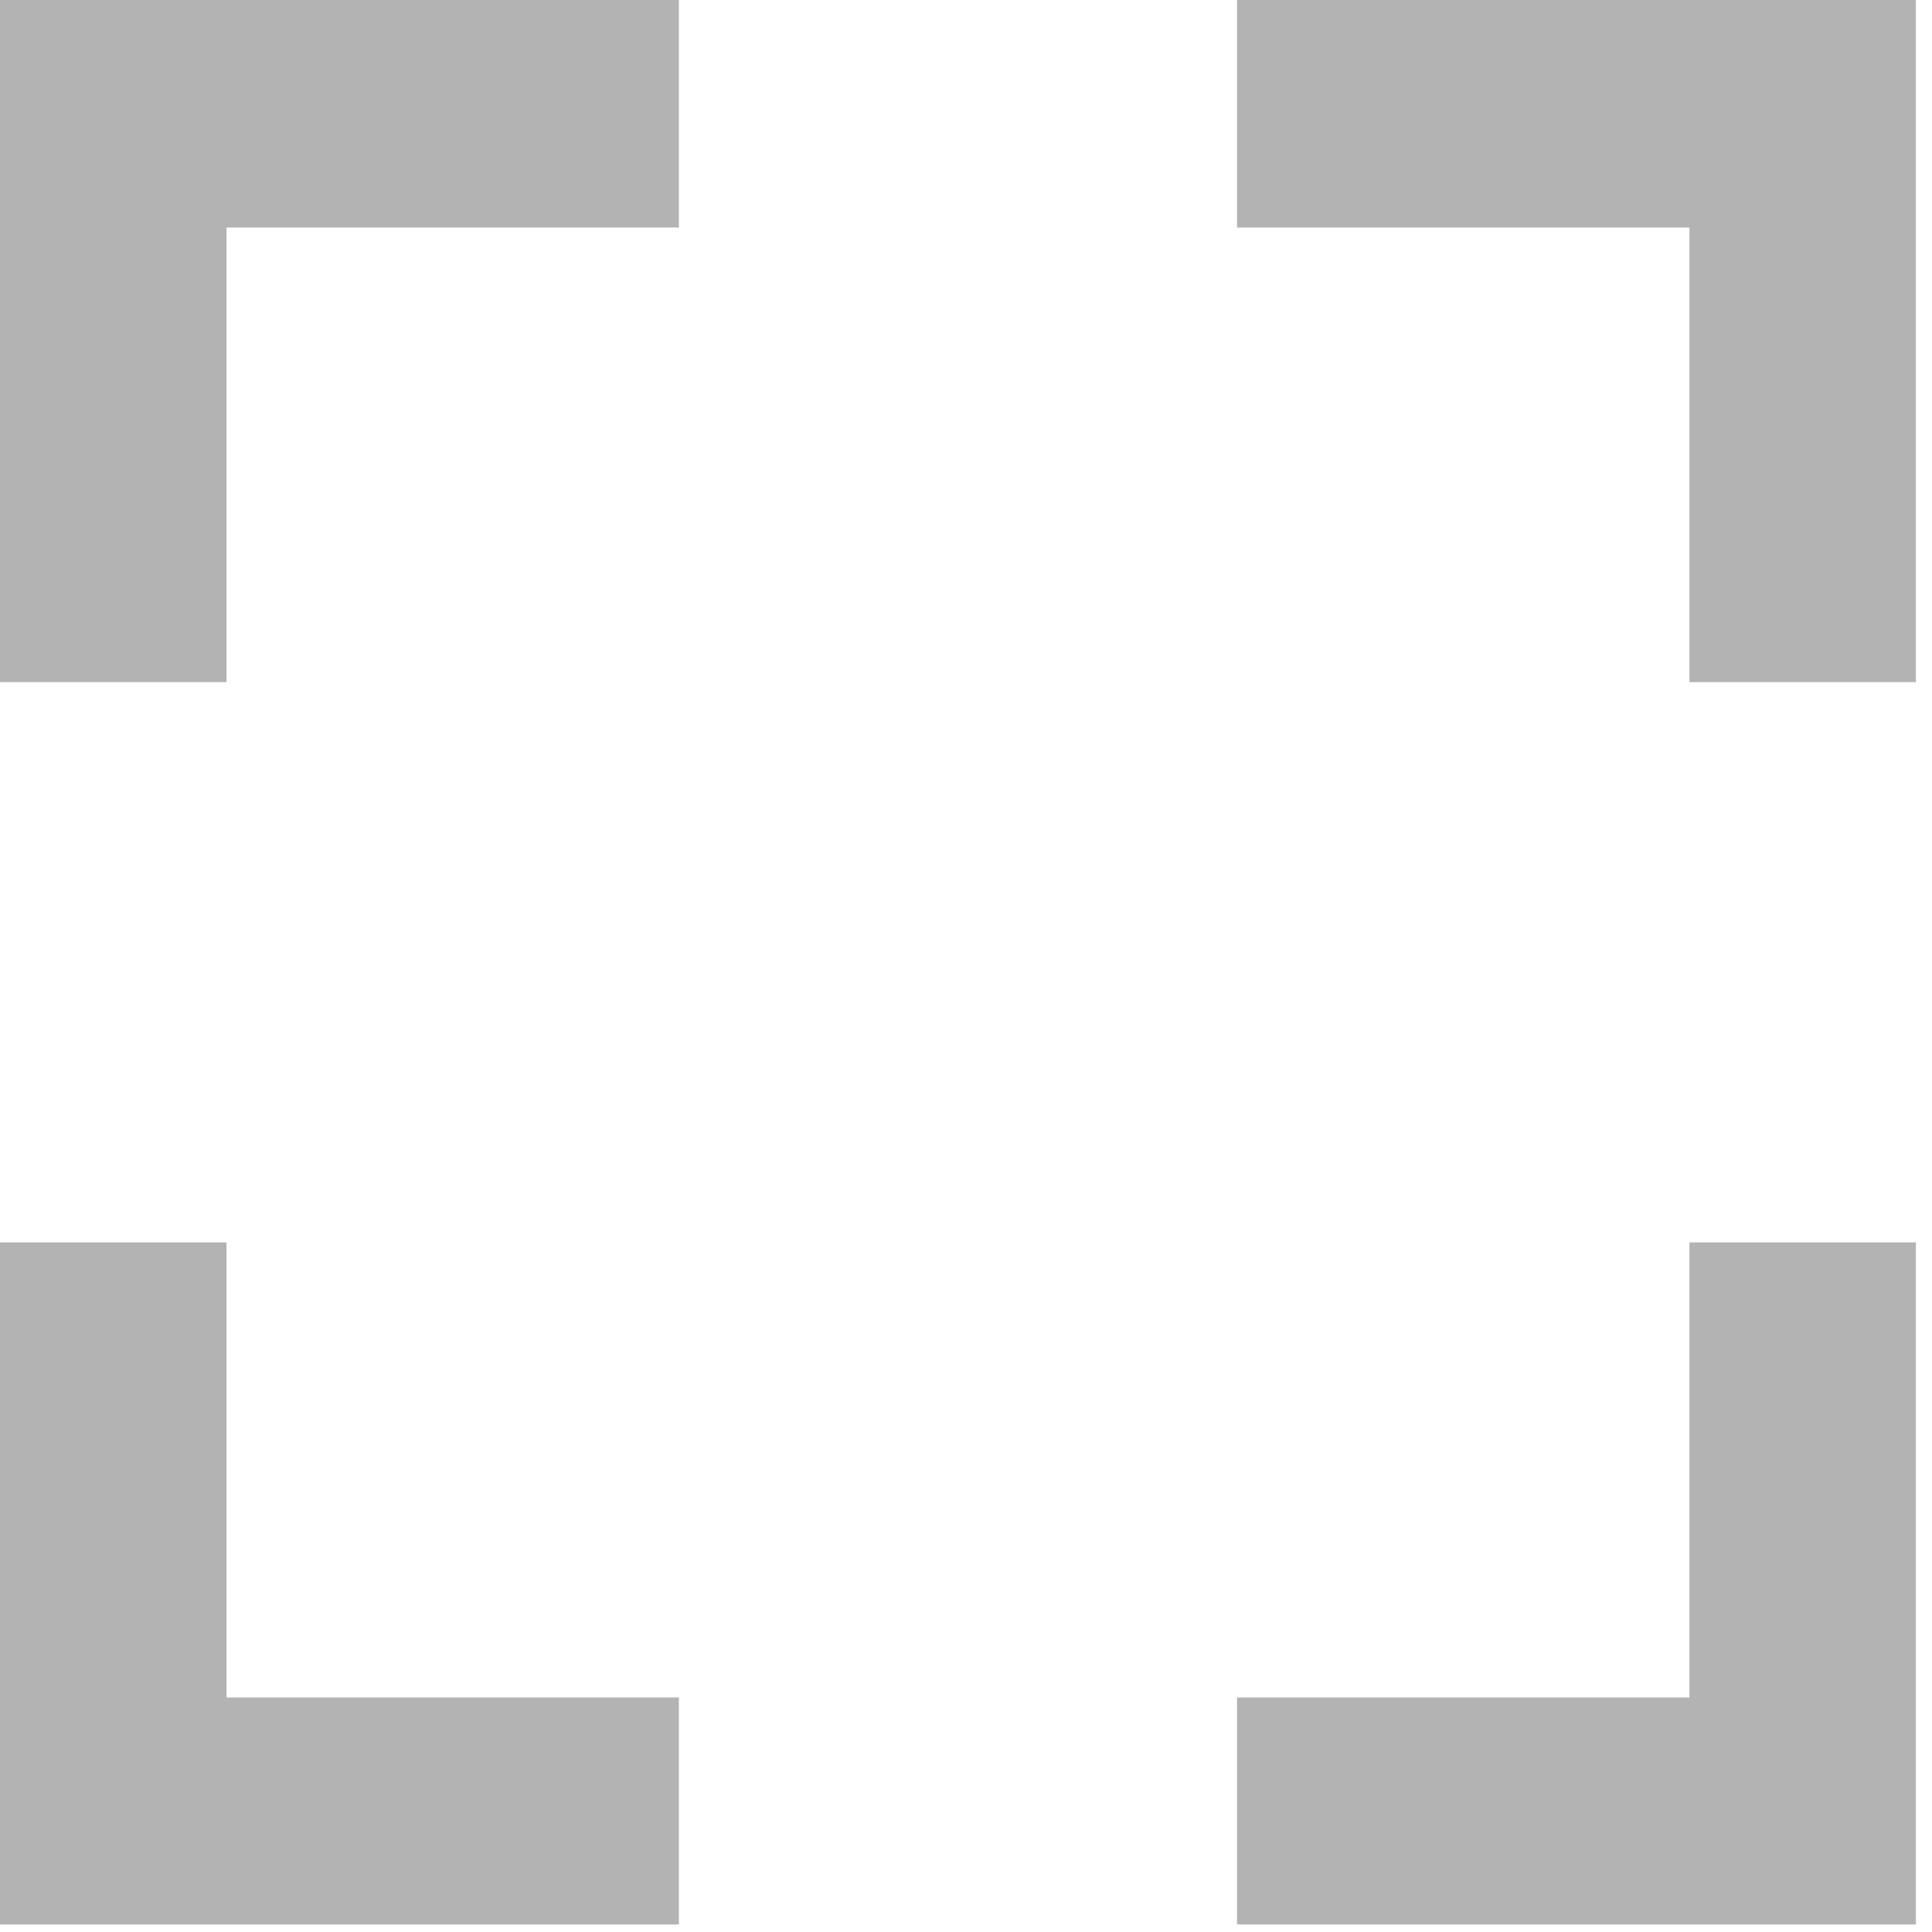
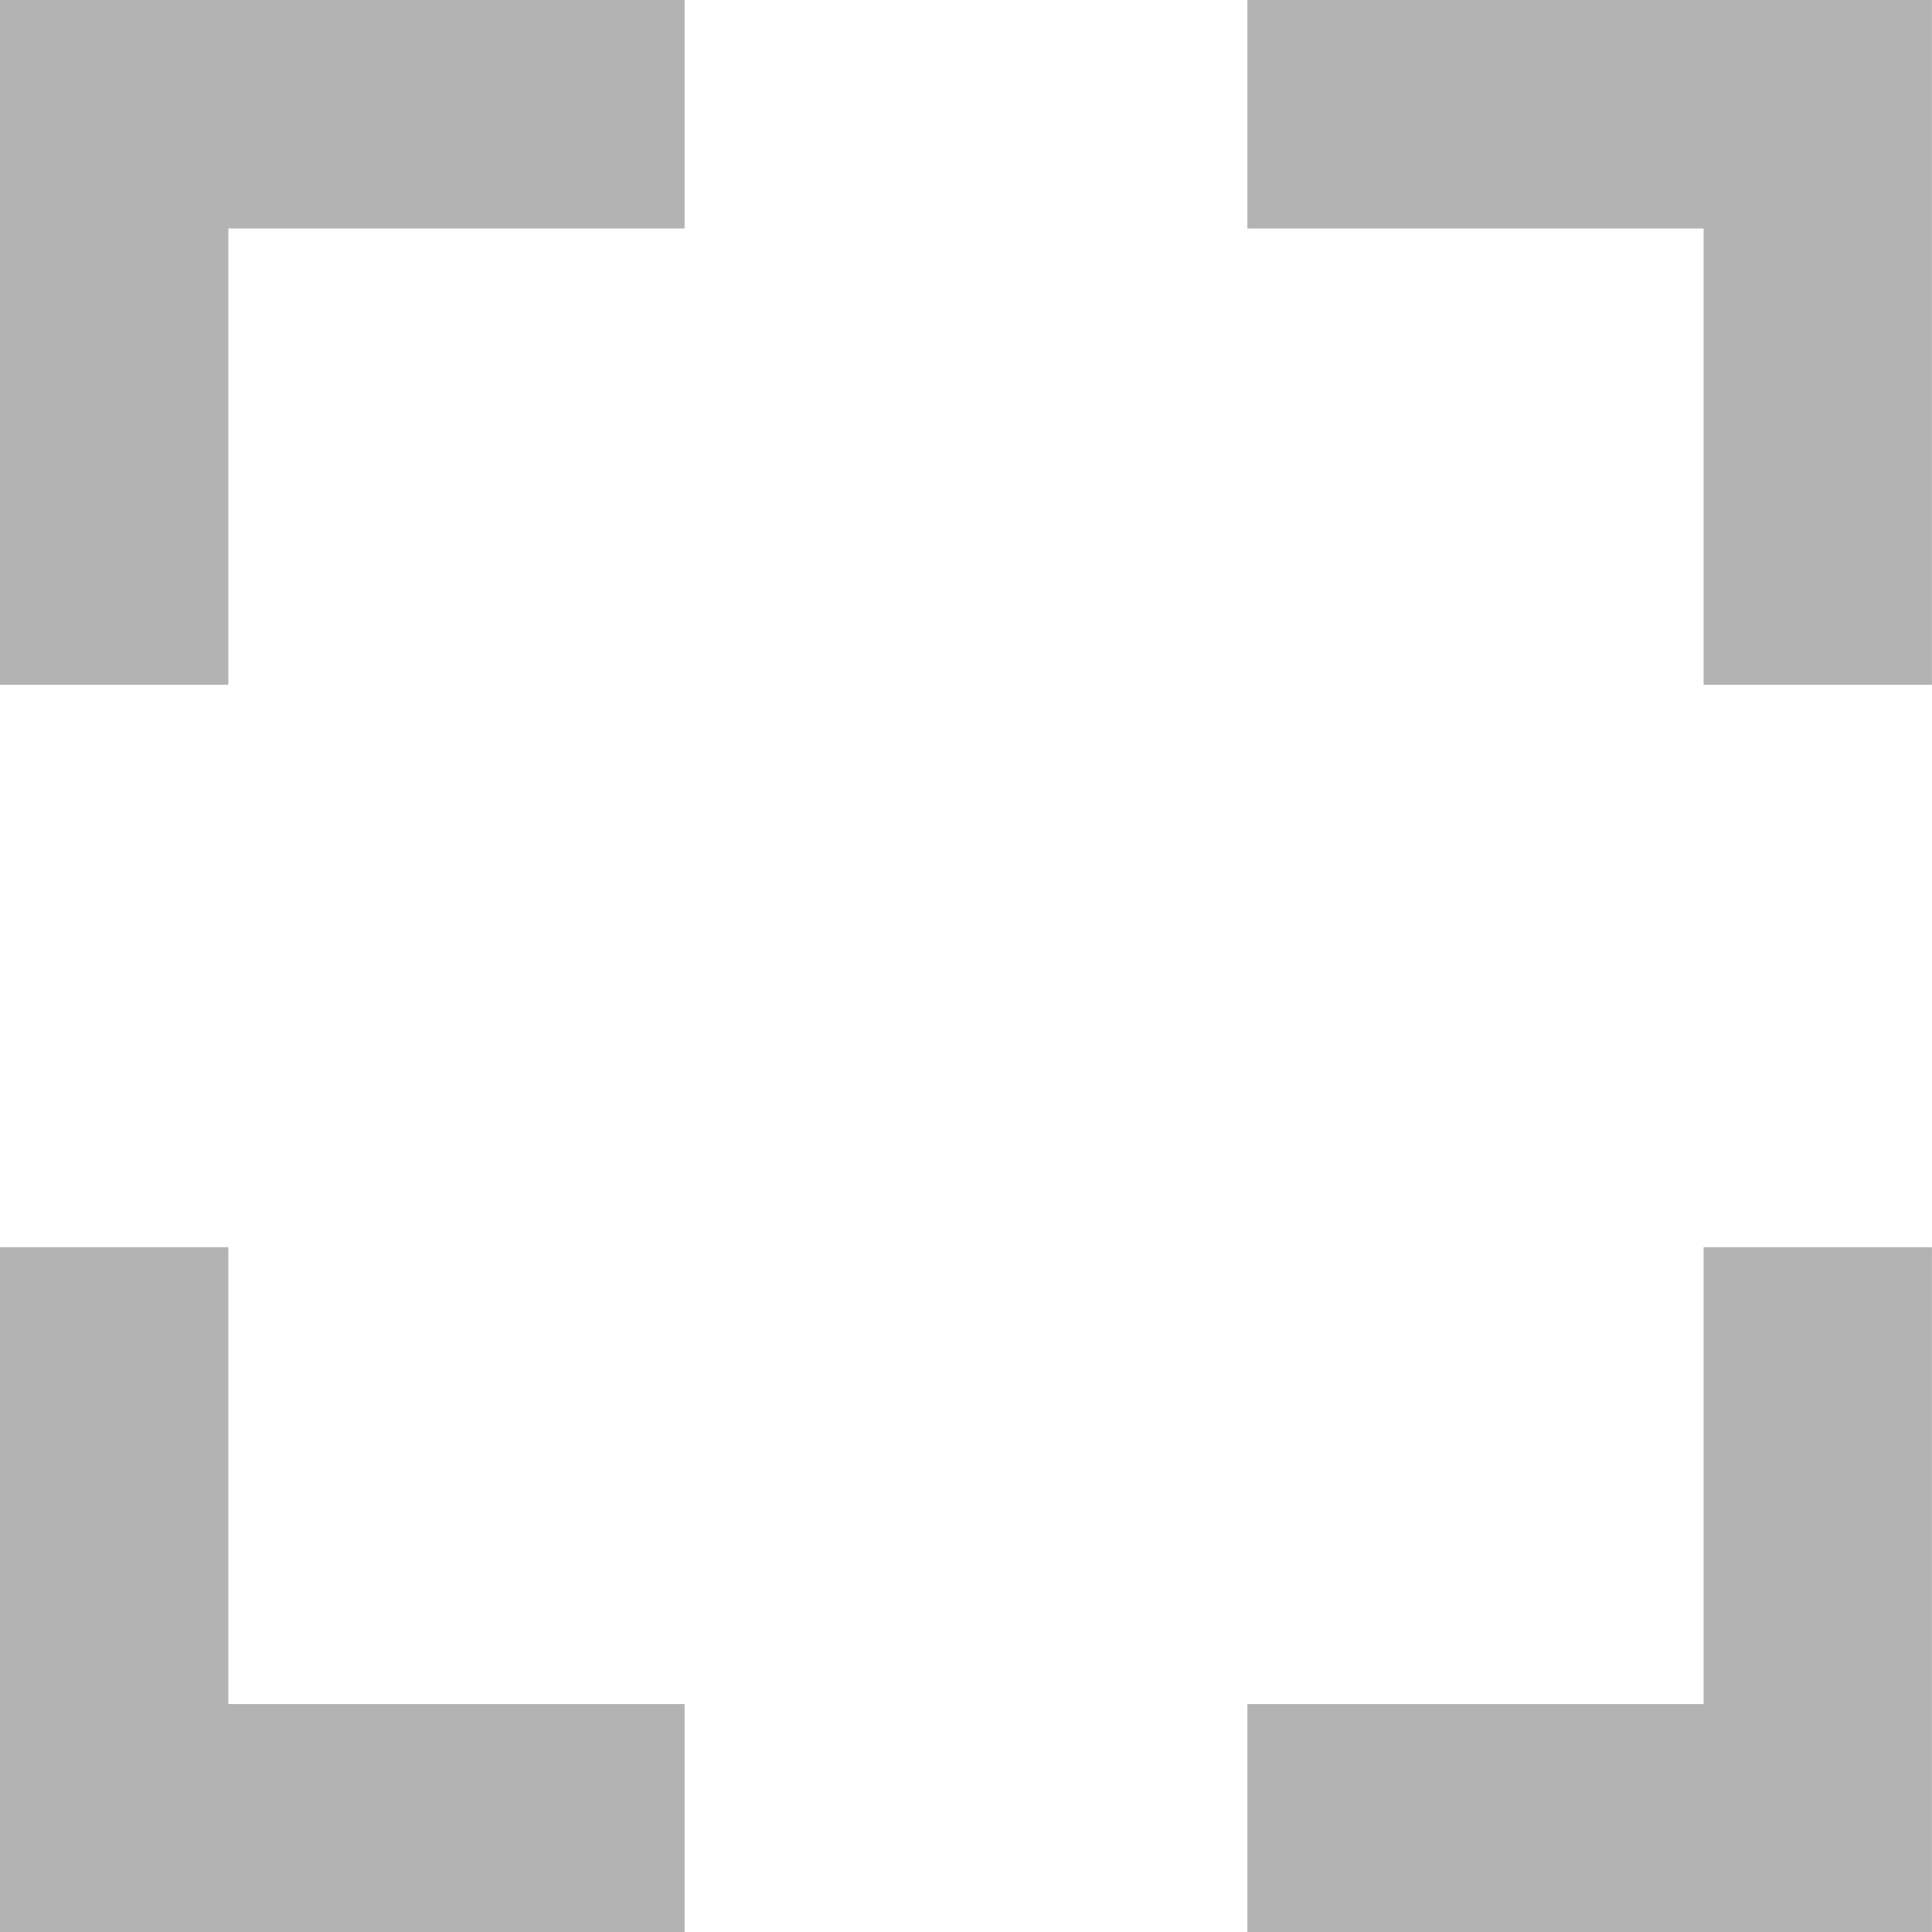
<svg xmlns="http://www.w3.org/2000/svg" width="36" height="36" viewBox="0 0 36 36" fill="none">
-   <path d="M31.48 31.63H23.05V35.86H35.7V23.15H31.48V31.63Z" fill="#B3B3B3" />
-   <path d="M4.22 23.15H0V35.86H12.65V31.63H4.22V23.15Z" fill="#B3B3B3" />
-   <path d="M0 12.71H4.22V4.24H12.65V0H0V12.71Z" fill="#B3B3B3" />
-   <path d="M23.05 0V4.24H31.48V12.71H35.7V0H23.05Z" fill="#B3B3B3" />
+   <path d="M31.744 31.753H23.243V36H35.999V23.24H31.744V31.753Z" fill="#B3B3B3" />
+   <path d="M4.255 23.24H0V36H12.756V31.753H4.255V23.24Z" fill="#B3B3B3" />
+   <path d="M0 12.76H4.255V4.257H12.756V0H0V12.76Z" fill="#B3B3B3" />
+   <path d="M23.243 0V4.257H31.744V12.76H35.999V0H23.243Z" fill="#B3B3B3" />
</svg>
